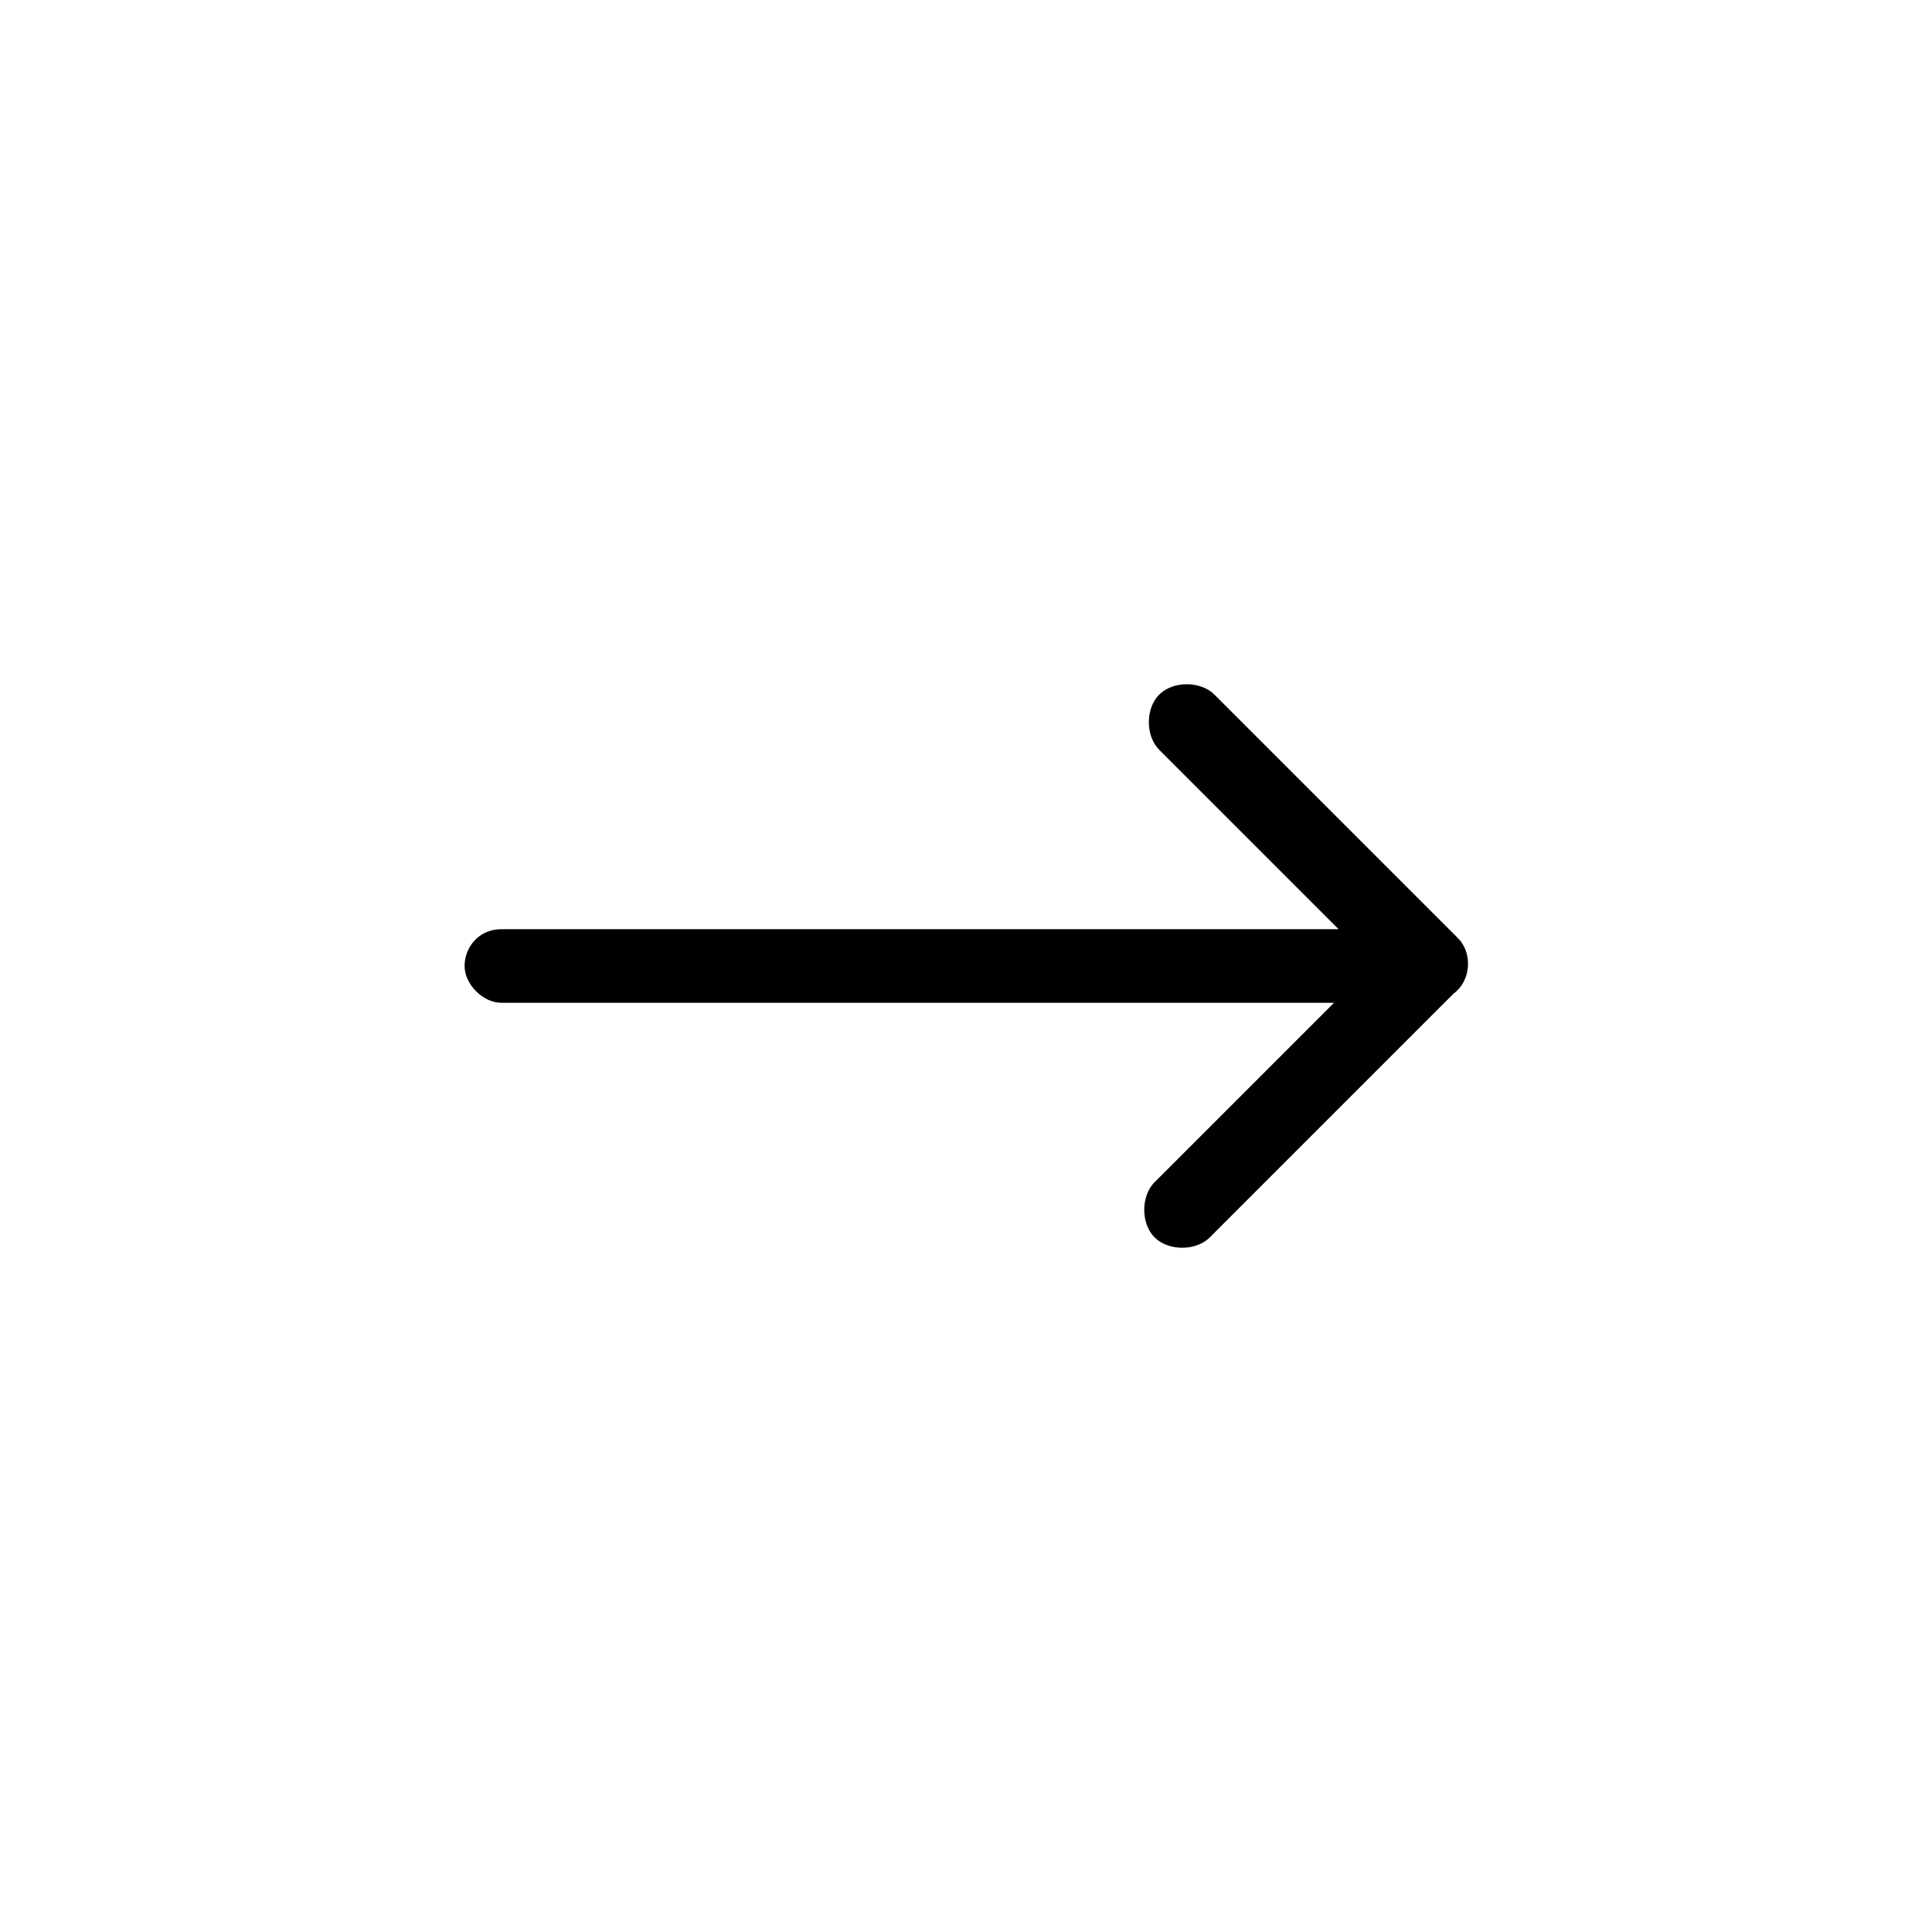
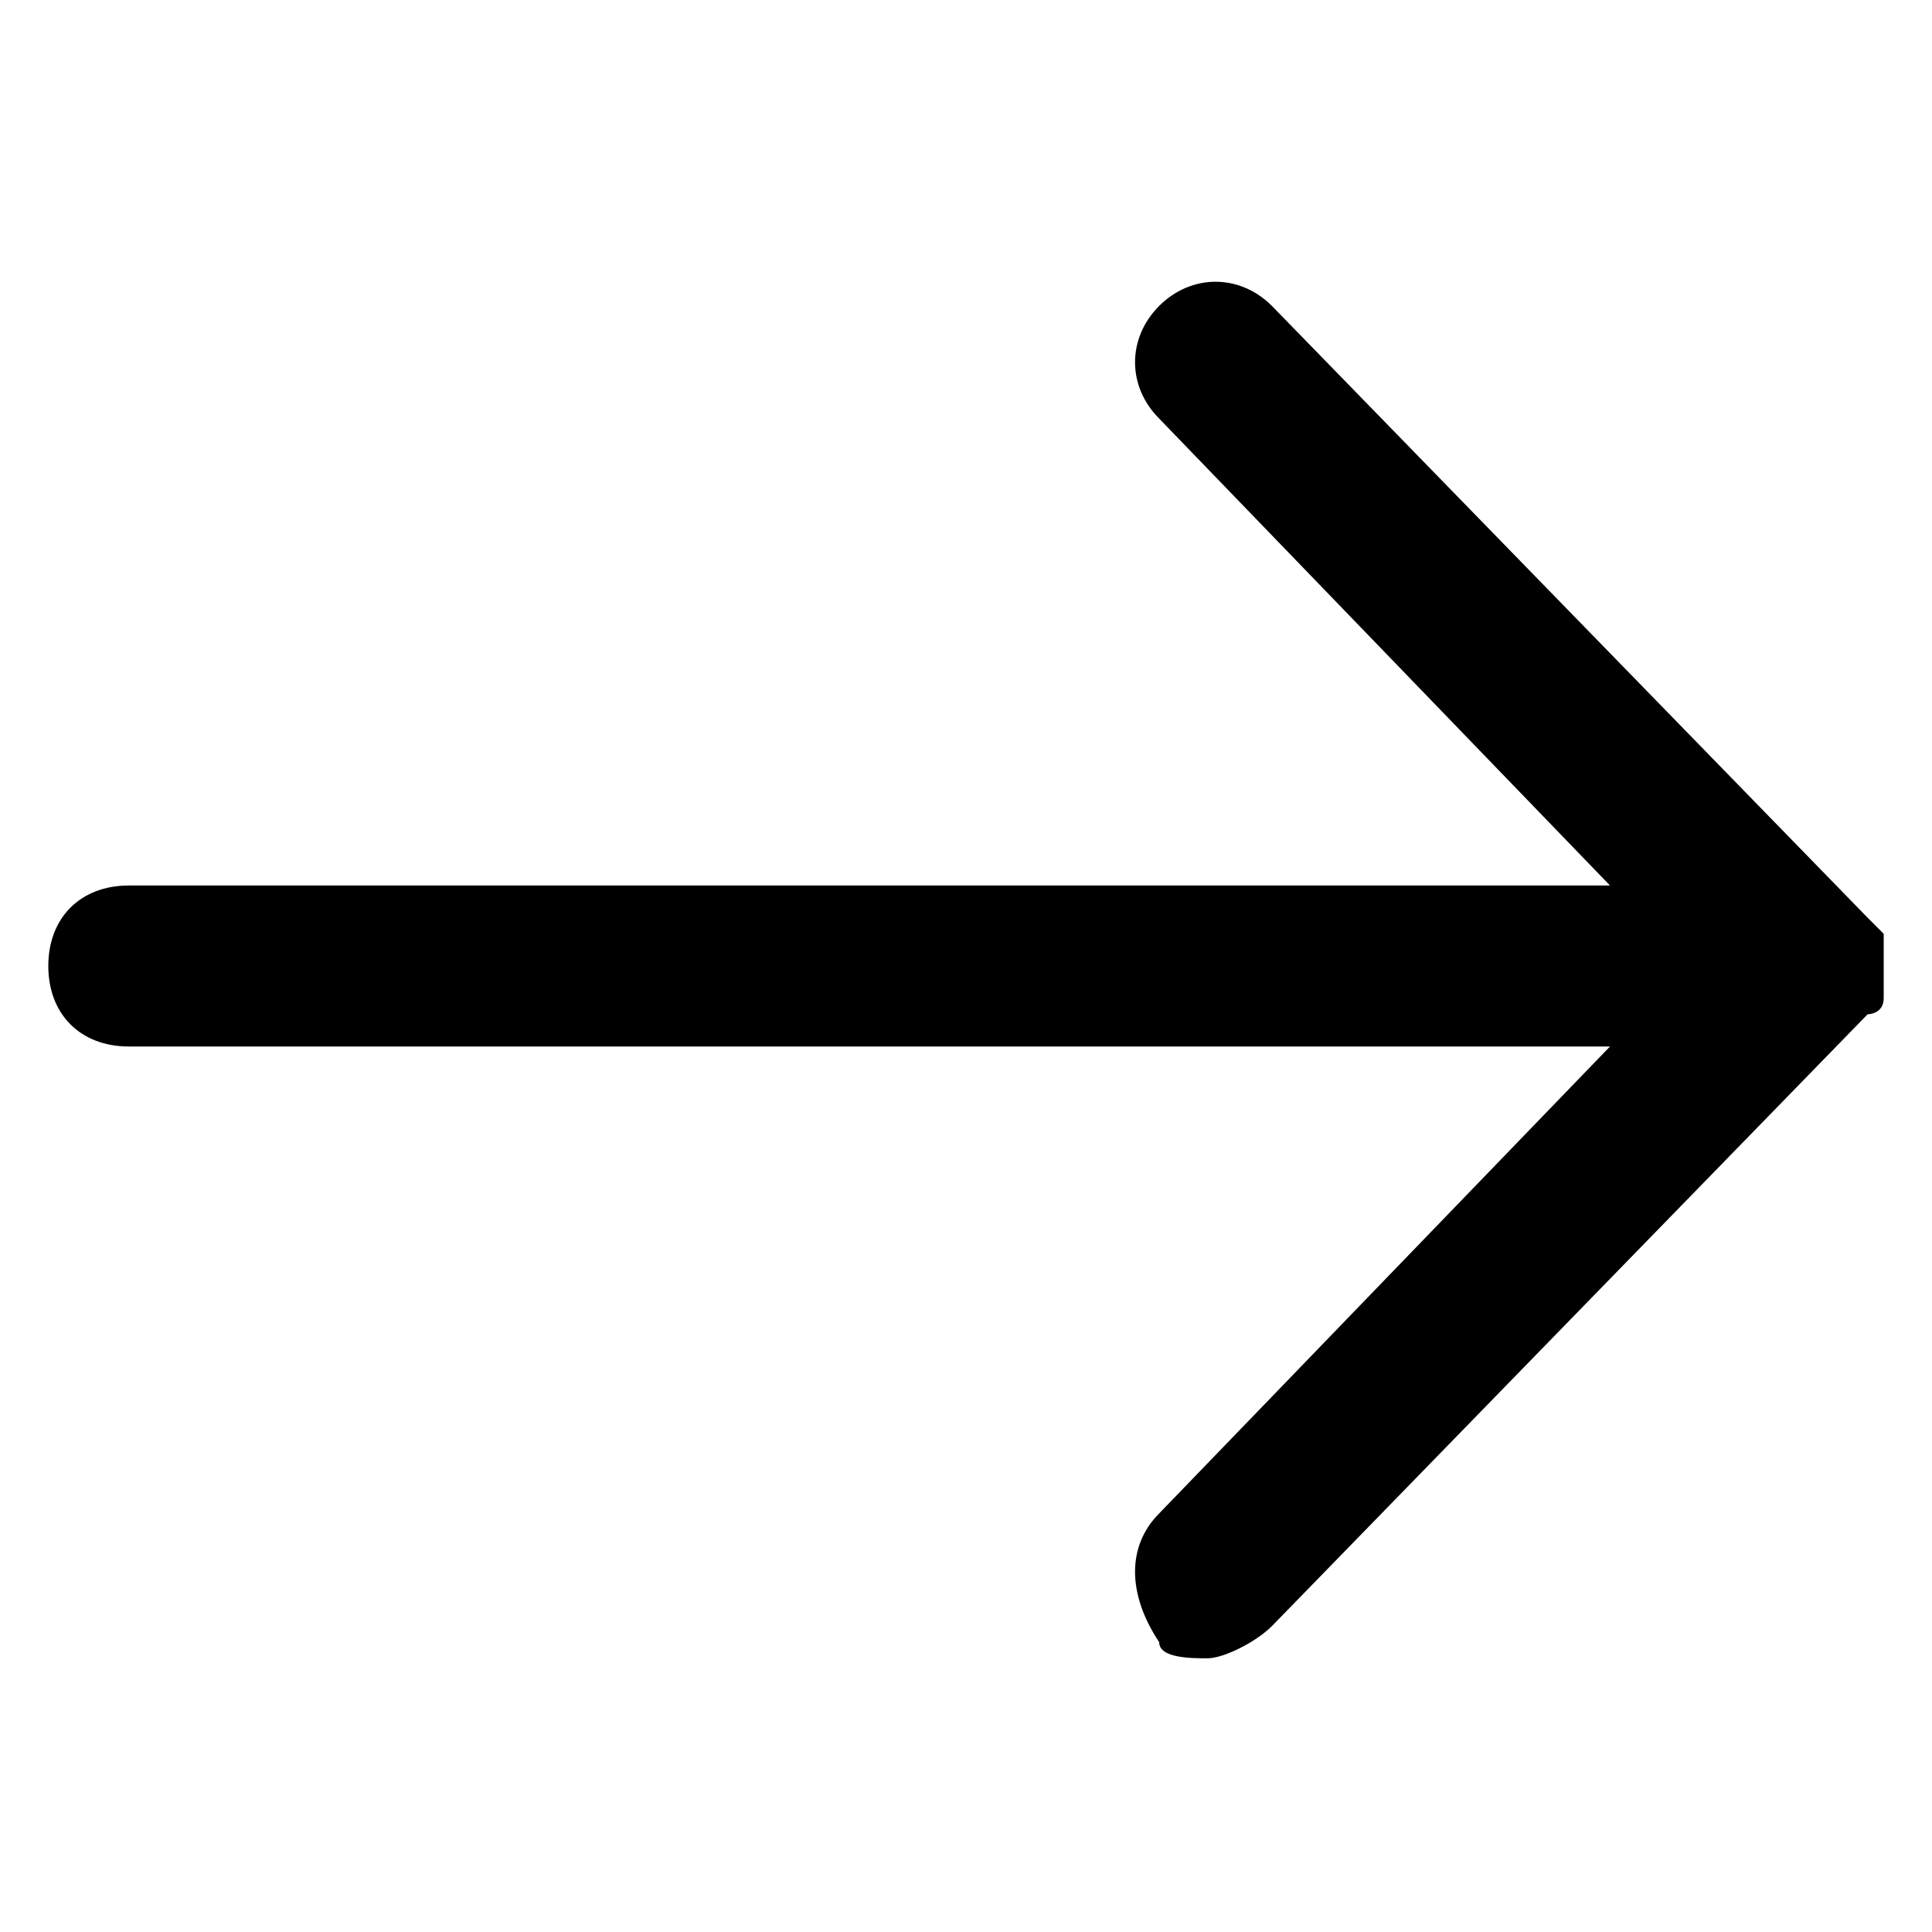
- <svg xmlns="http://www.w3.org/2000/svg" version="1.1" id="Calque_1" x="0px" y="0px" viewBox="0 0 42 42" style="enable-background:new 0 0 42 42;" xml:space="preserve">
-   <path d="M31.7,20.4l-5.3-5.3c-0.3-0.3-0.9-0.3-1.2,0c-0.3,0.3-0.3,0.9,0,1.2l3.9,3.9H10.9c-0.5,0-0.8,0.4-0.8,0.8s0.4,0.8,0.8,0.8  h18.1l-3.9,3.9c-0.3,0.3-0.3,0.9,0,1.2c0.3,0.3,0.9,0.3,1.2,0l5.3-5.3C32,21.3,32,20.7,31.7,20.4z" />
+ <svg xmlns="http://www.w3.org/2000/svg" viewBox="0 0 24 24" fill="none">
+   <path d="M15 20.6C14.8 20.6 14.4 20.6 14.4 20.4C14 19.8 14 19.2 14.4 18.8L20 13H1.6C1 13 0.6 12.6 0.6 12C0.6 11.4 1 11 1.6 11H20L14.4 5.2C14 4.8 14 4.2 14.4 3.8C14.8 3.4 15.4 3.4 15.8 3.8L23.2 11.4L23.4 11.6C23.4 11.8 23.4 11.8 23.4 12C23.4 12.2 23.4 12.2 23.4 12.4C23.4 12.6 23.2 12.6 23.2 12.6L15.8 20.2C15.6 20.4 15.2 20.6 15 20.6Z" fill="currentColor" />
</svg>
